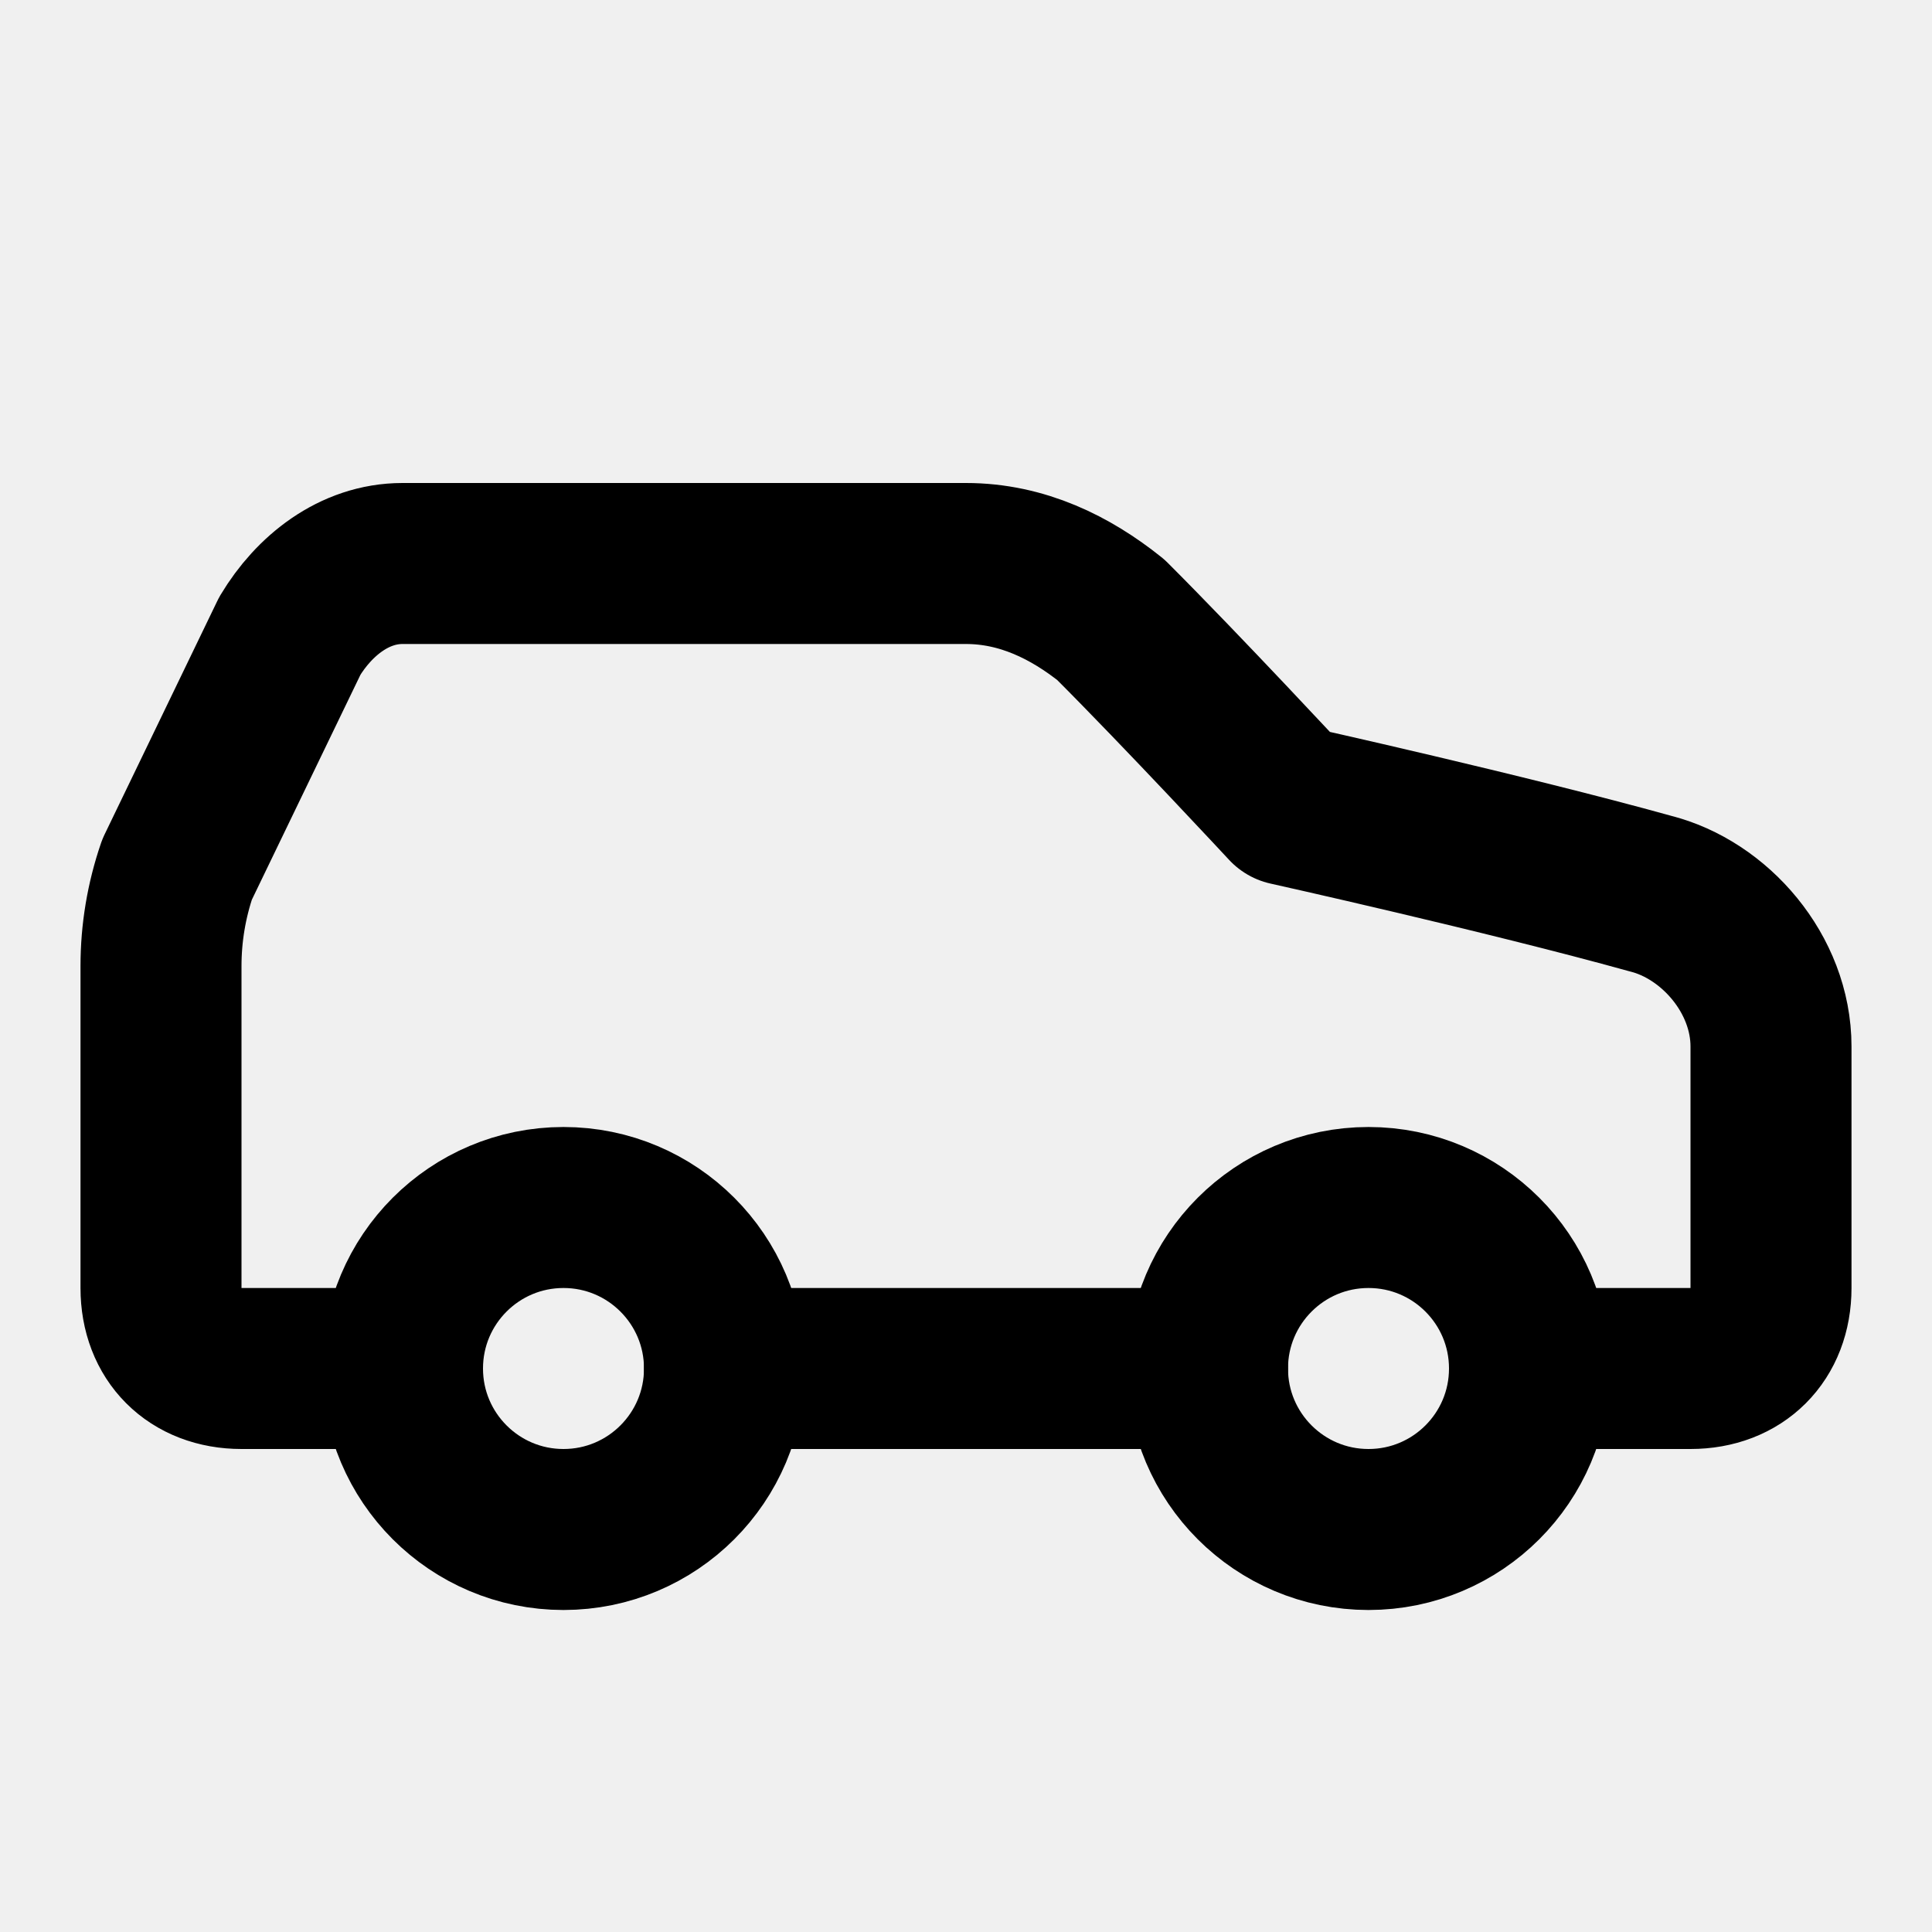
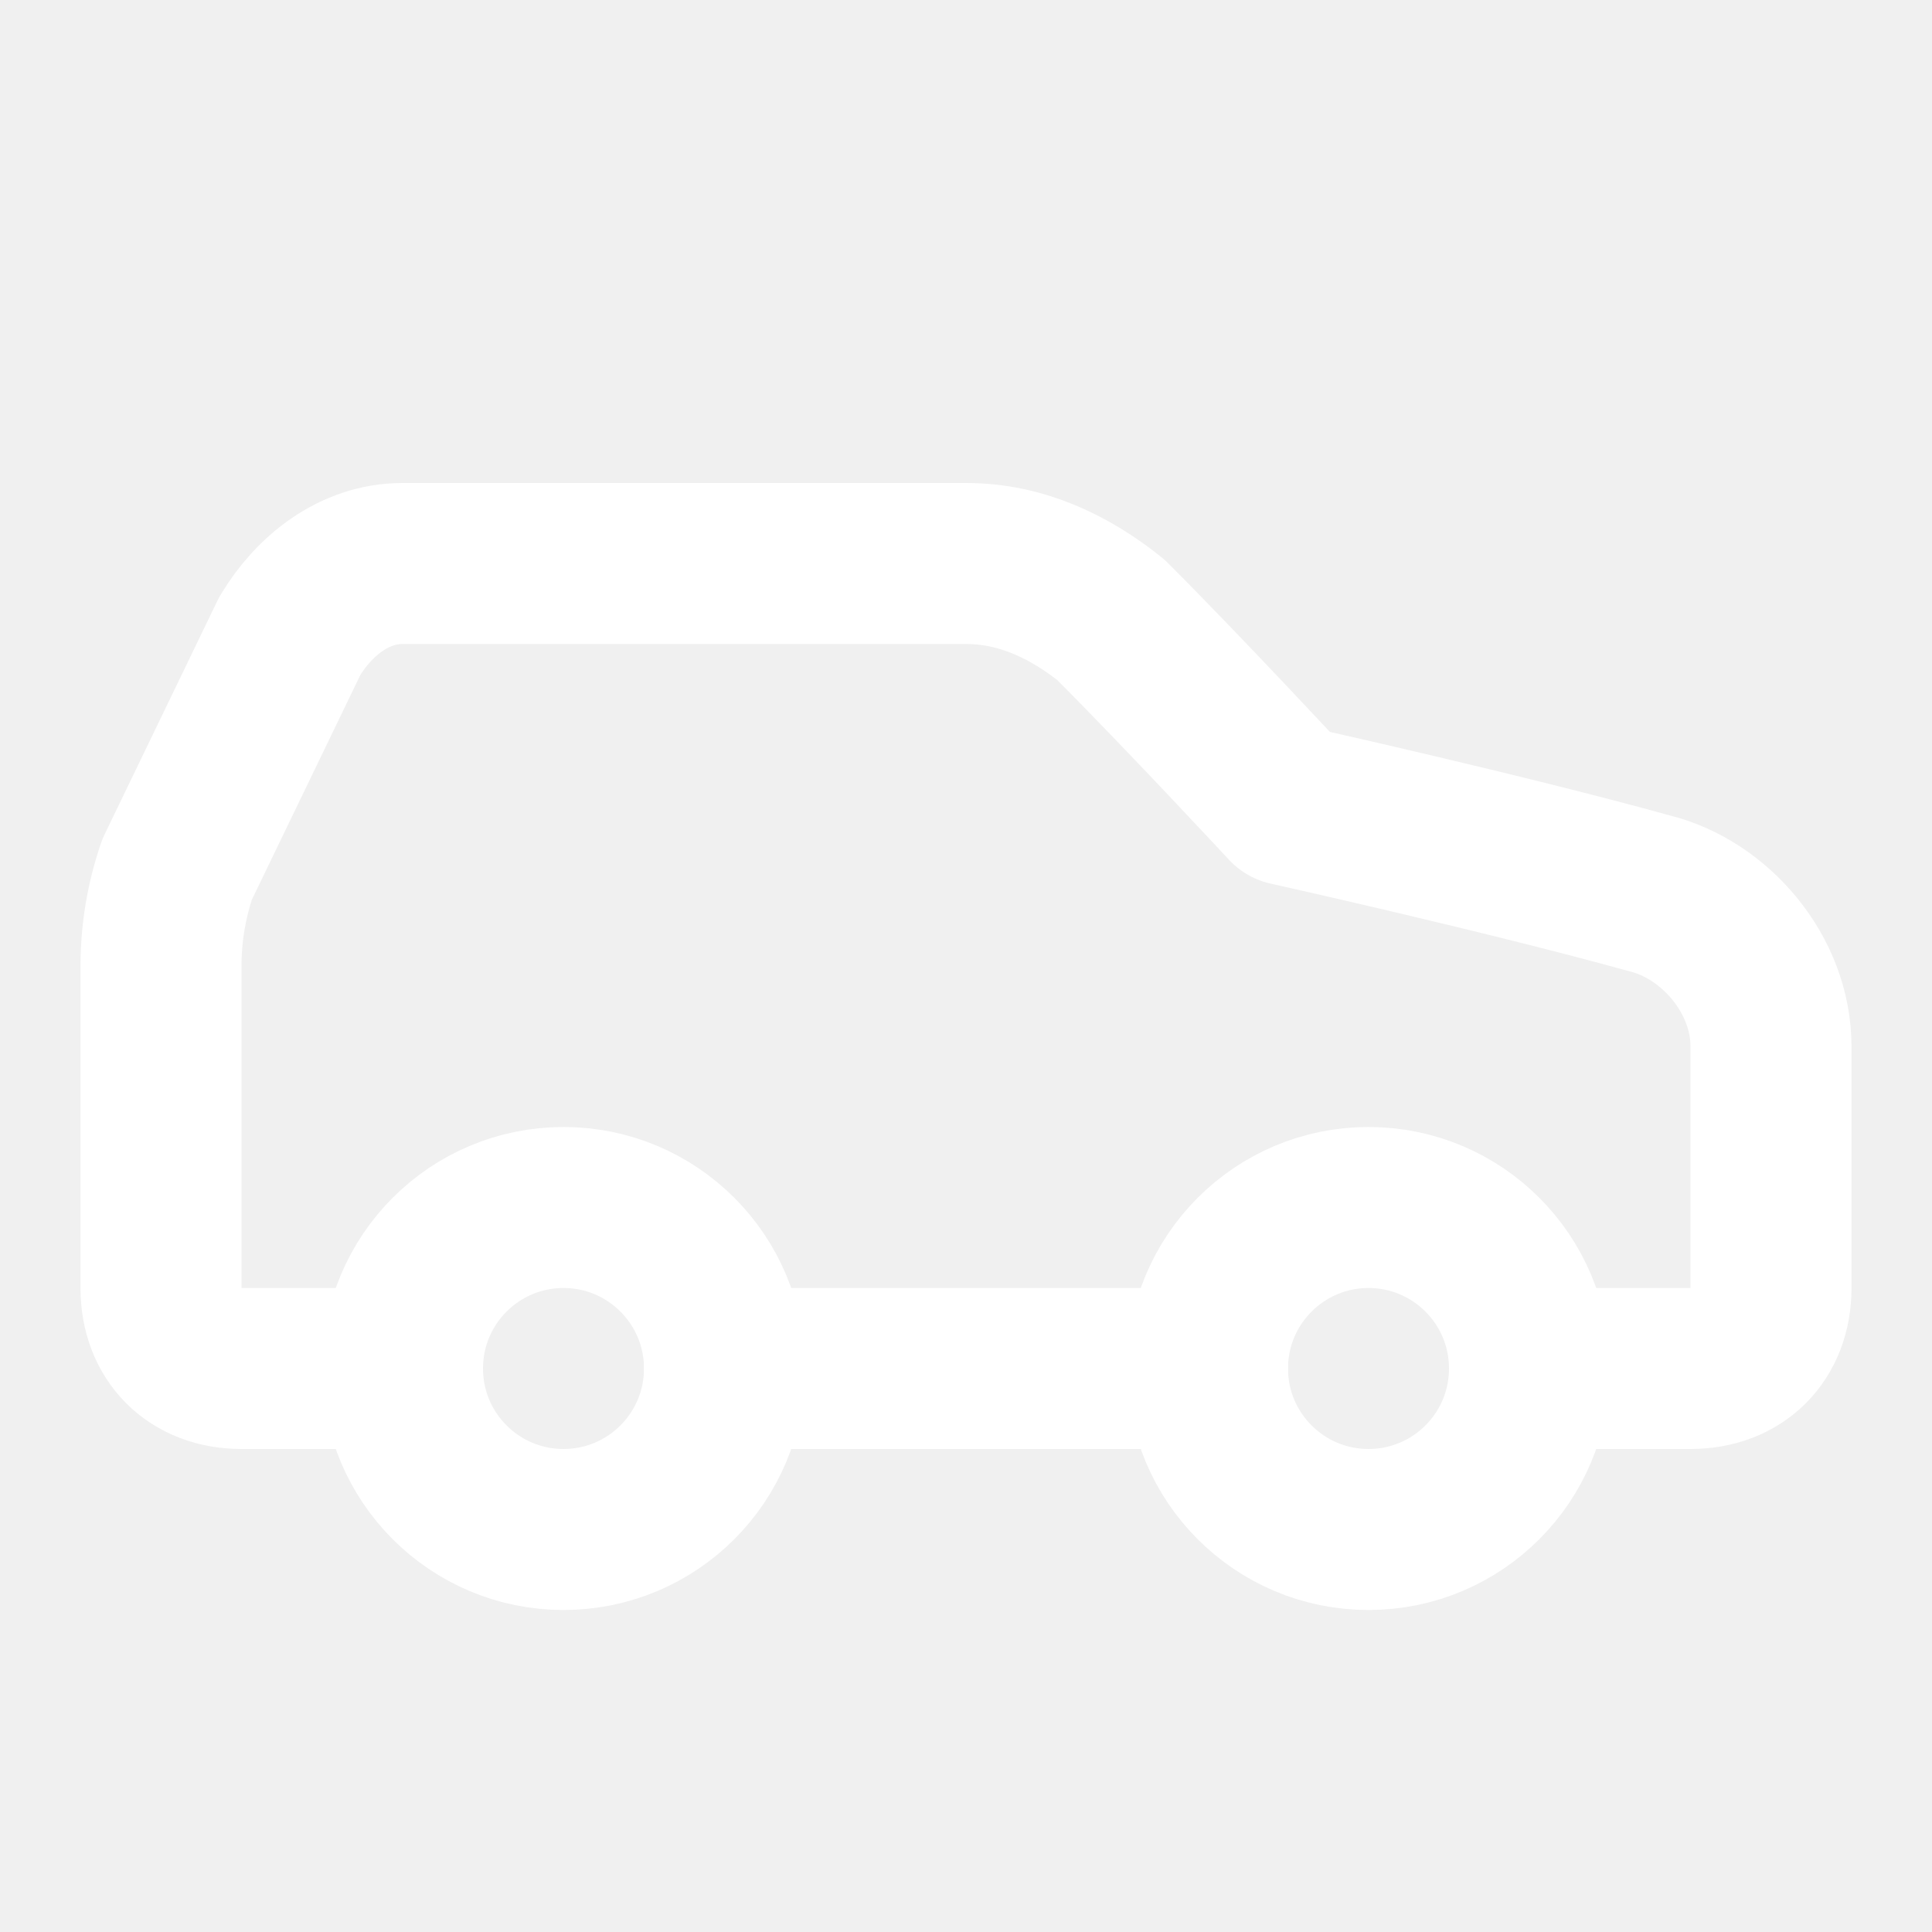
- <svg xmlns="http://www.w3.org/2000/svg" width="24" height="24" viewBox="0 0 24 24" fill="none" stroke="currentColor" stroke-width="2" stroke-linecap="round" stroke-linejoin="round" class="lucide lucide-car">
+ <svg xmlns="http://www.w3.org/2000/svg" width="24" height="24" viewBox="0 0 24 24" fill="none" stroke="#ffffff" stroke-width="2" stroke-linecap="round" stroke-linejoin="round" class="lucide lucide-car">
  <path d="M19 17h2c.6 0 1-.4 1-1v-3c0-.9-.7-1.7-1.5-1.9C18.7 10.6 16 10 16 10s-1.3-1.4-2.2-2.3c-.5-.4-1.1-.7-1.8-.7H5c-.6 0-1.1.4-1.4.9l-1.4 2.9A3.7 3.7 0 0 0 2 12v4c0 .6.4 1 1 1h2" />
  <circle cx="7" cy="17" r="2" />
  <path d="M9 17h6" />
  <circle cx="17" cy="17" r="2" />
</svg>
